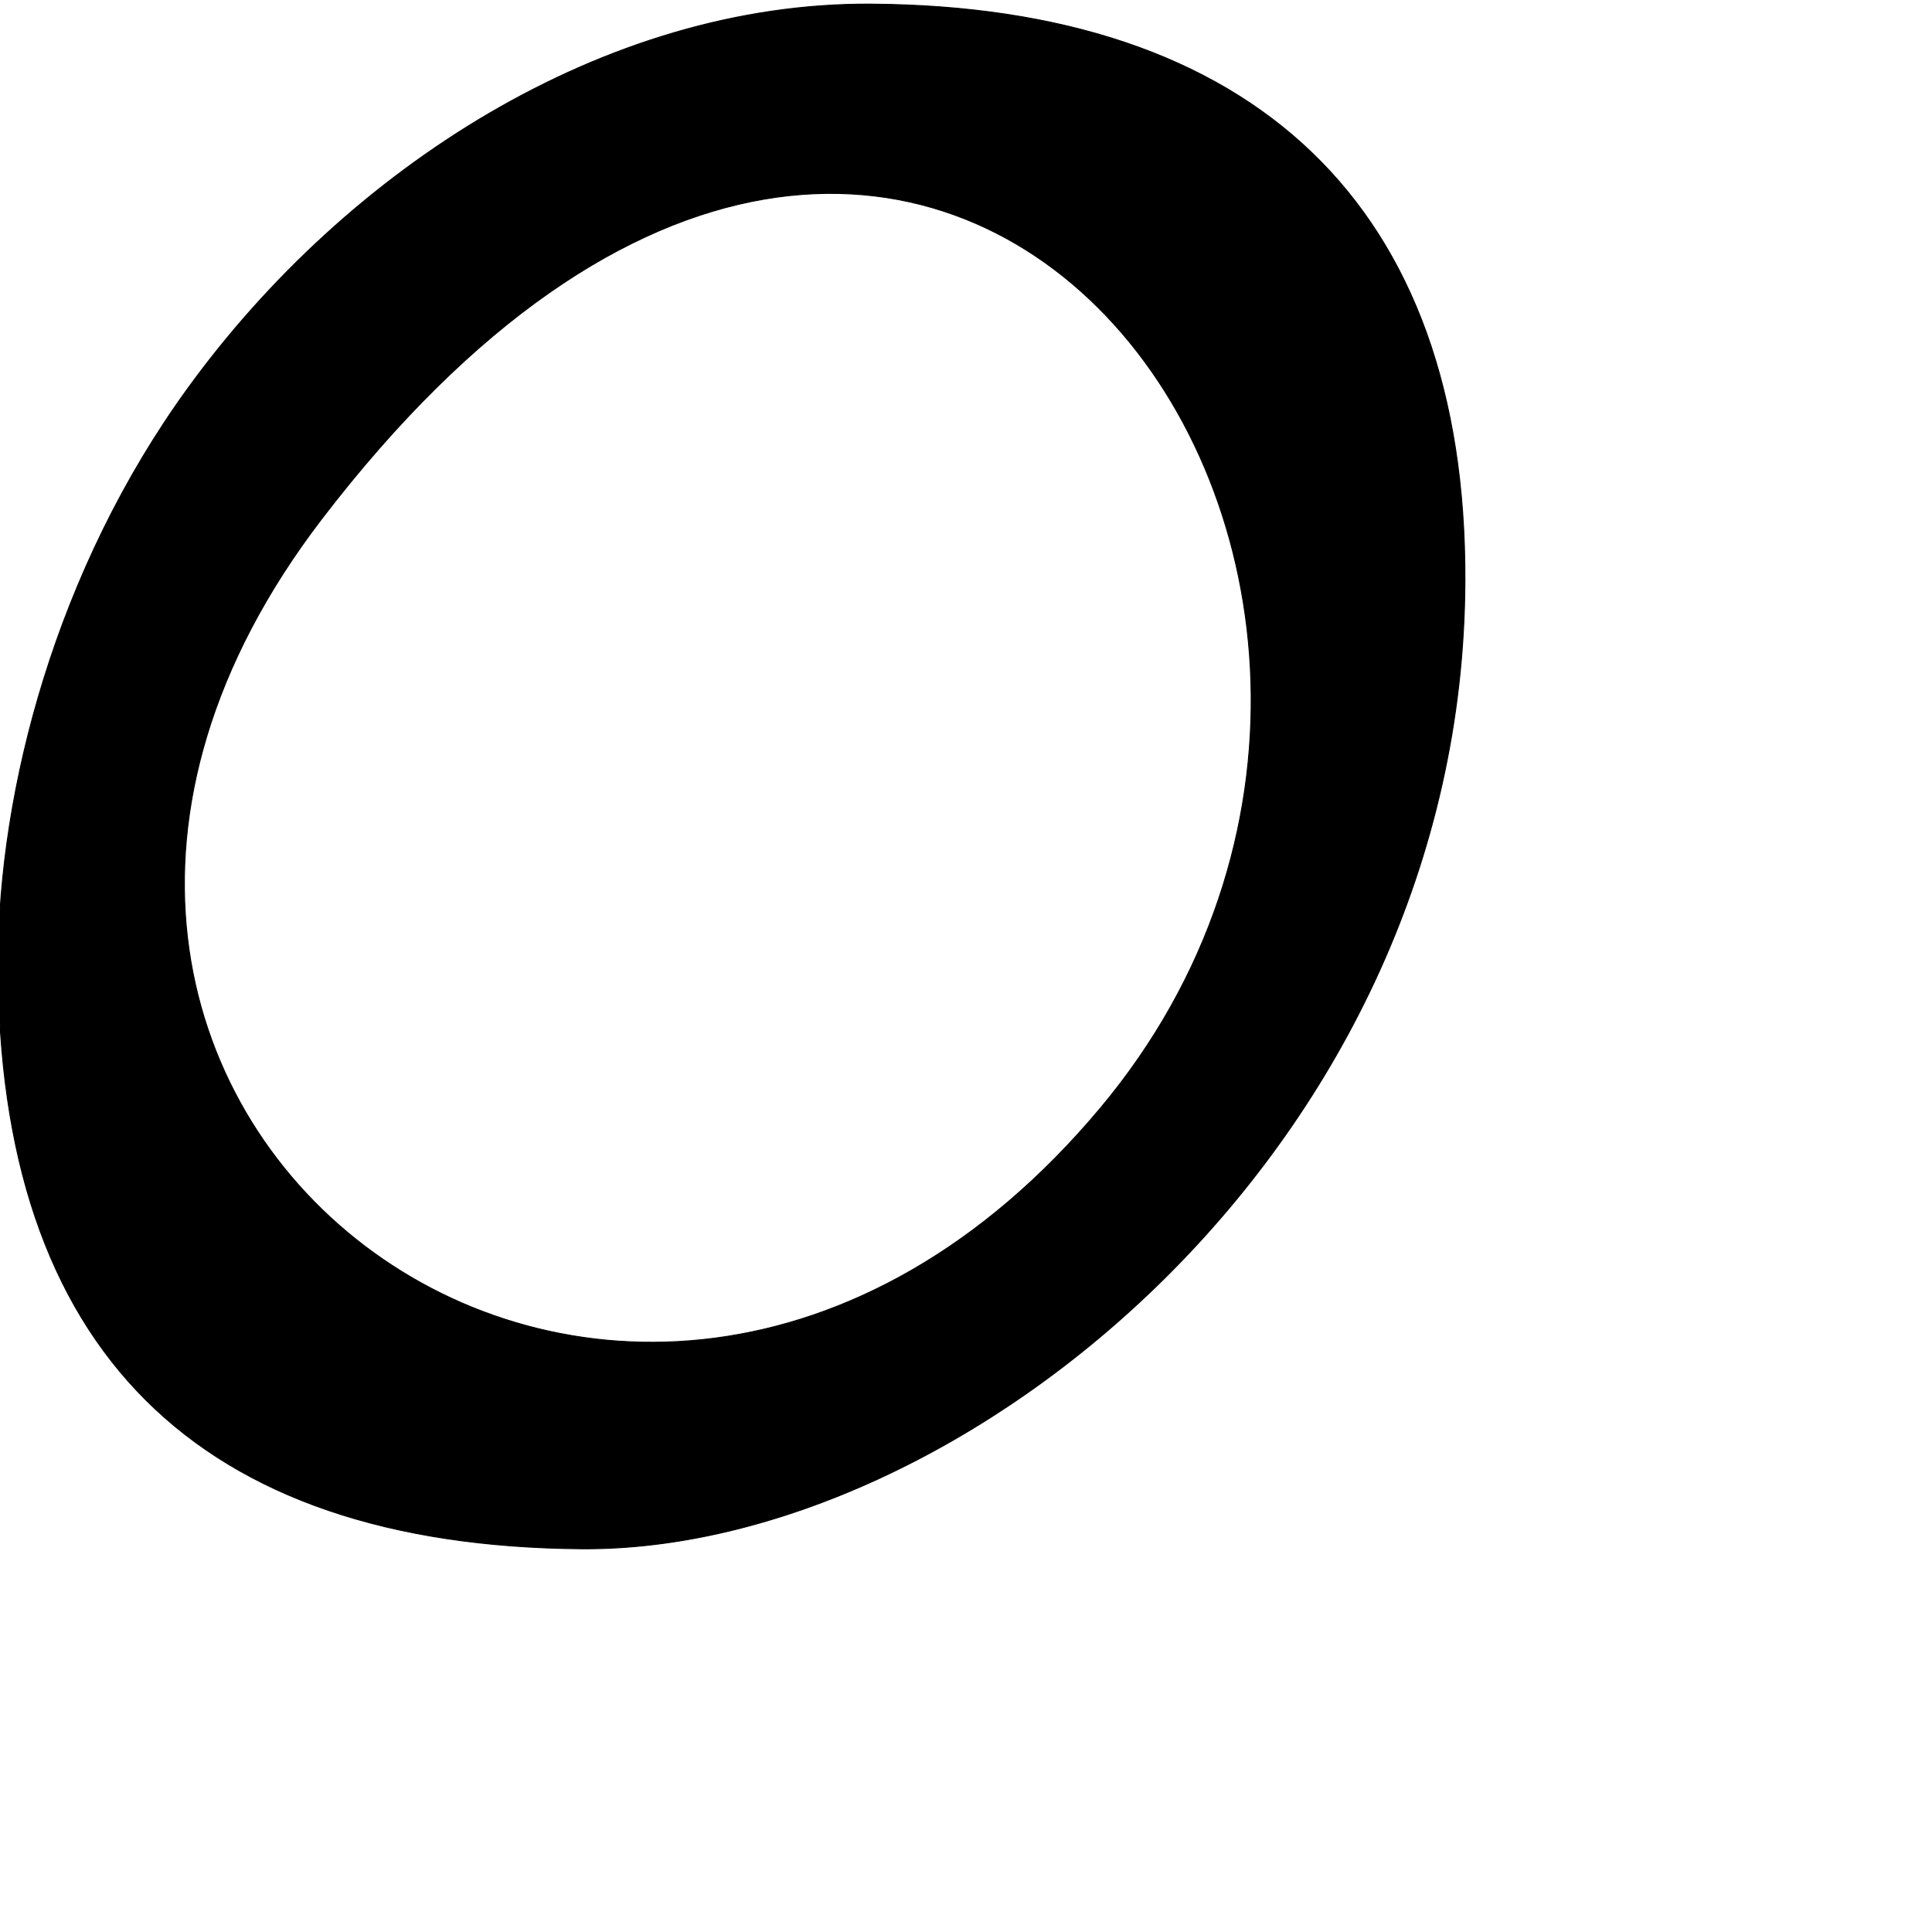
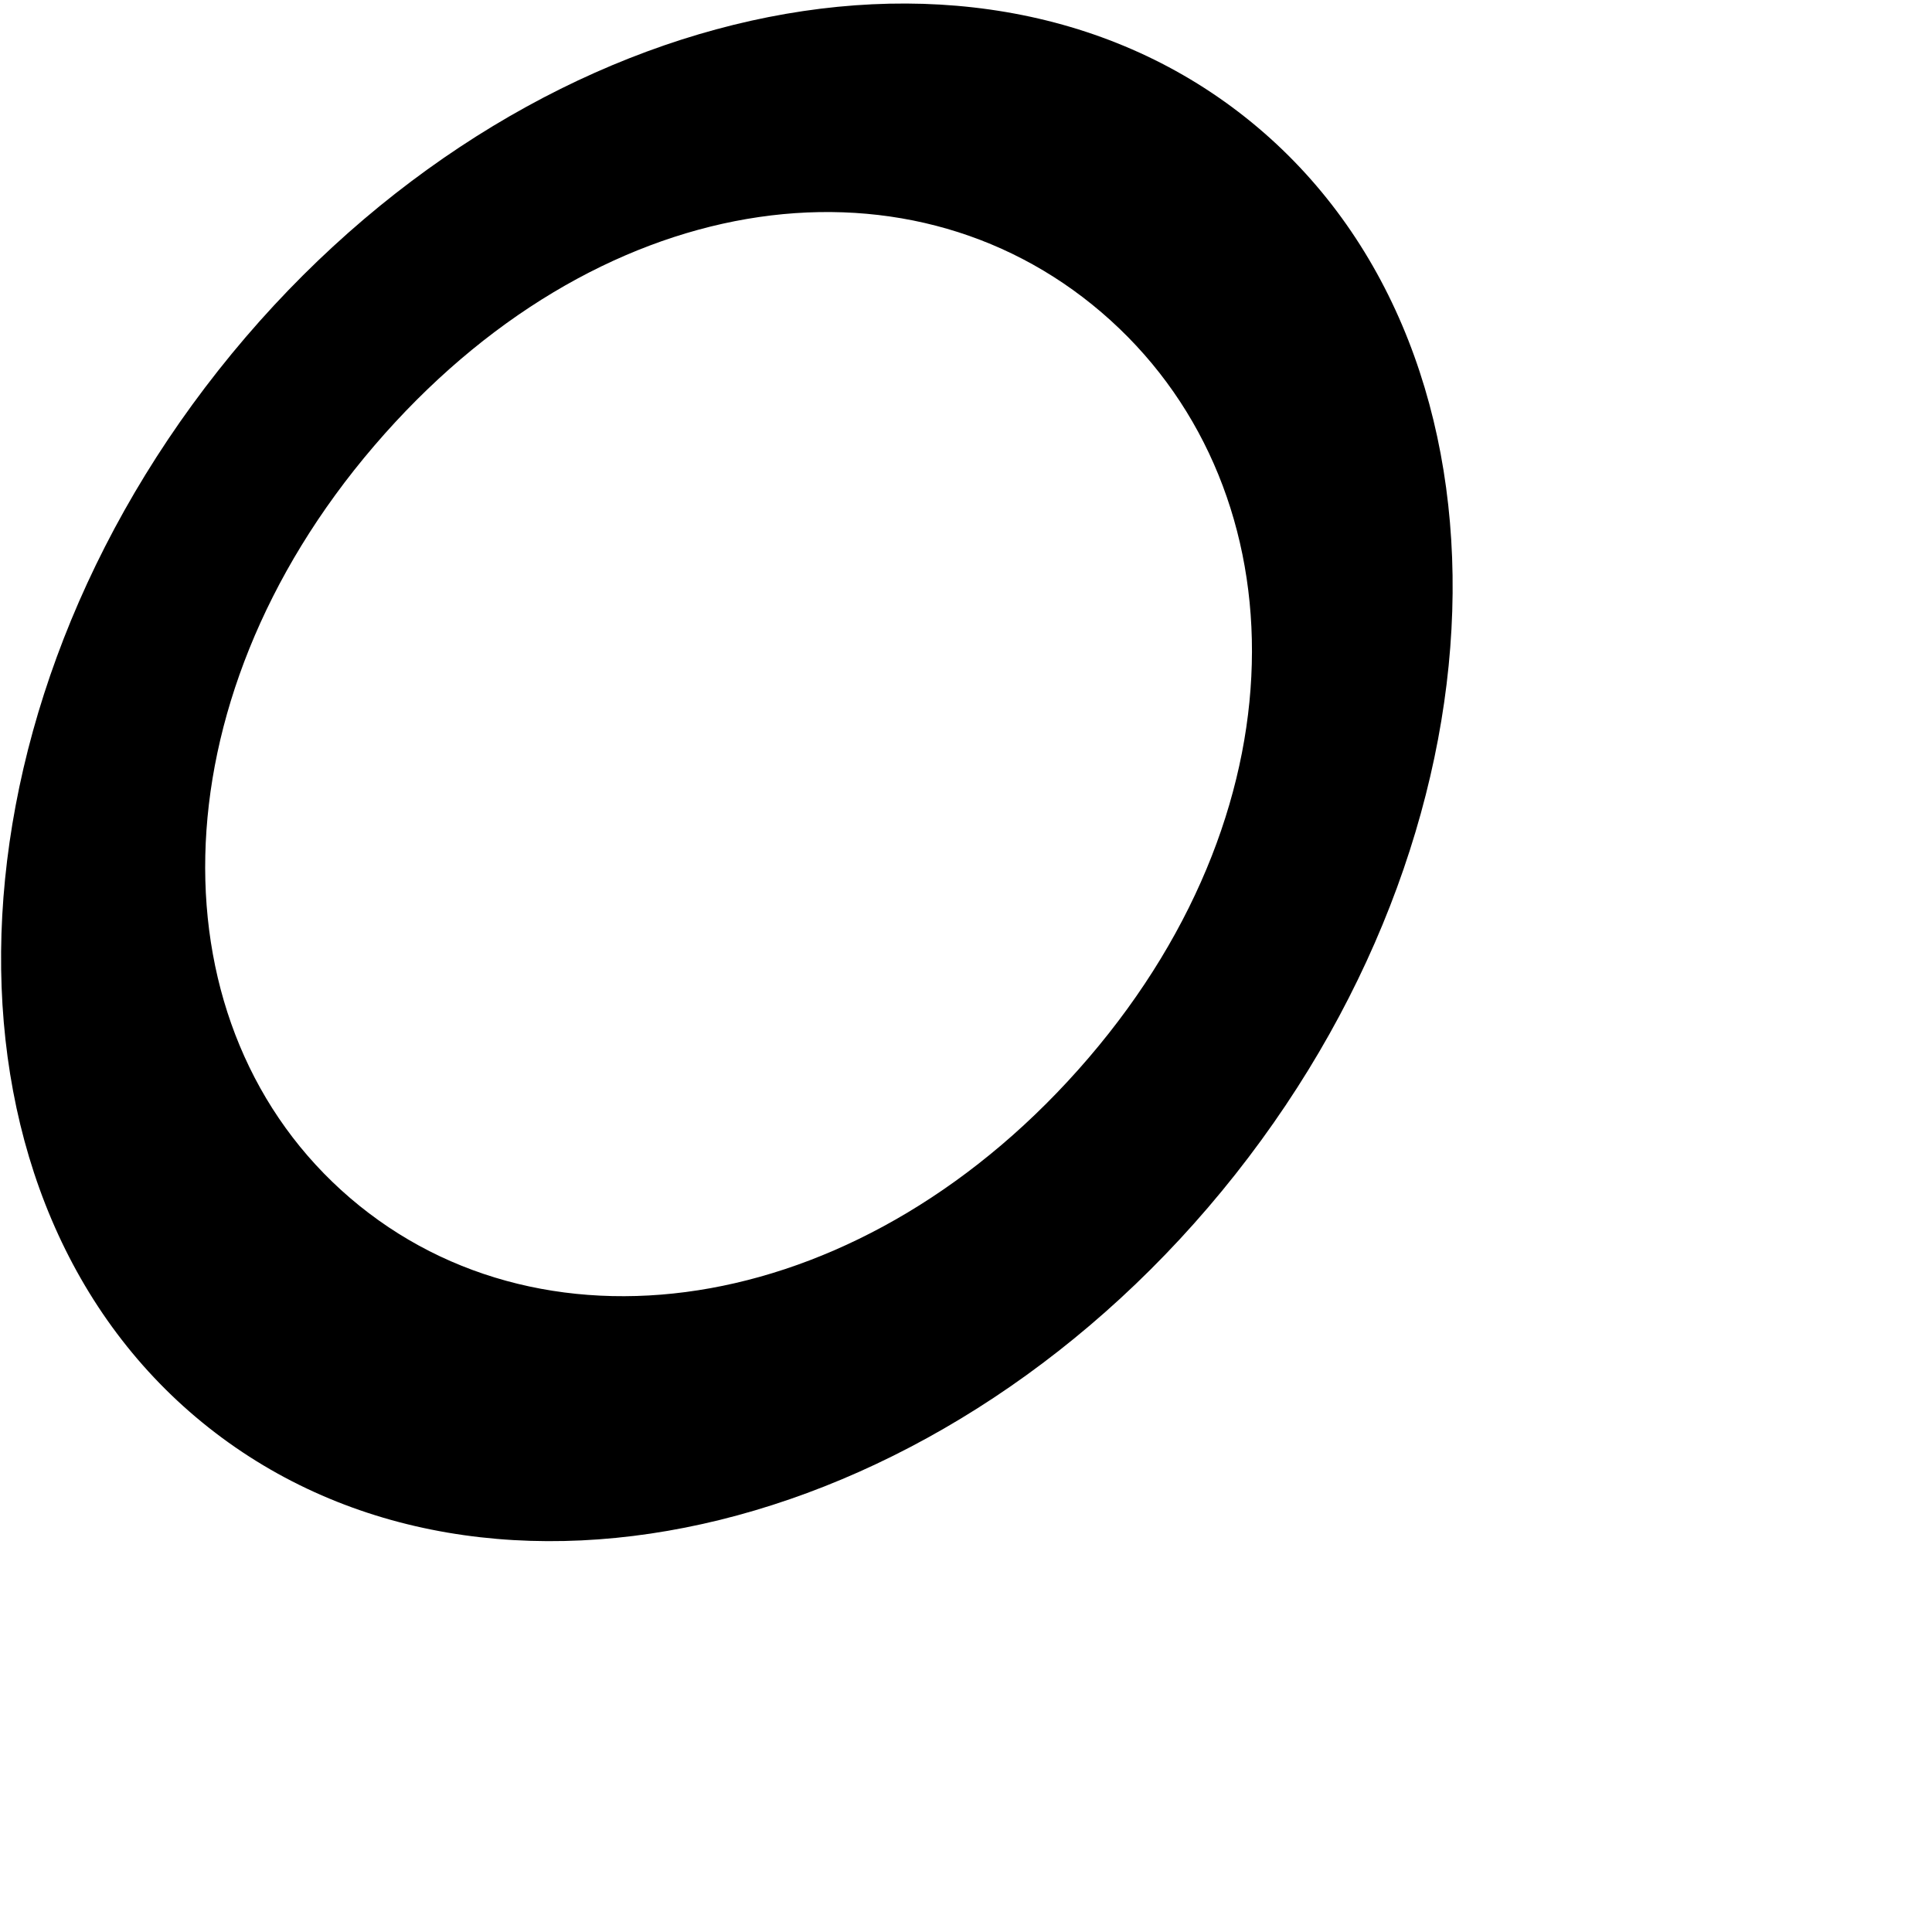
- <svg xmlns="http://www.w3.org/2000/svg" width="100%" height="100%" viewBox="0 0 2048 2048" version="1.1" xml:space="preserve" style="fill-rule:evenodd;clip-rule:evenodd;stroke-linecap:round;stroke-linejoin:round;stroke-miterlimit:1.5;">
+ <svg xmlns="http://www.w3.org/2000/svg" width="100%" height="100%" viewBox="0 0 2048 2048" version="1.1" xml:space="preserve" style="fill-rule:evenodd;clip-rule:evenodd;stroke-linejoin:round;stroke-miterlimit:2;">
  <g id="レイヤー5">
-     <path d="M1552.89,615.542C1554.25,217.488 1328.24,6.988 923.388,4.382C641.317,2.566 368.407,178.591 199.544,411.089C59.835,603.447 -1.49,836.699 -1.804,1019.88C-2.509,1431.99 210.162,1638.51 616.214,1641.76C1019.83,1645 1550.83,1214.3 1552.89,615.542ZM340.907,550.175C990.9,-298.763 1633.8,616.67 1166.41,1174.74C661.84,1777.2 -133.635,1169.96 340.907,550.175Z" style="stroke:black;stroke-width:1px;" />
+     <path d="M1319.68,124.001C1617.18,359.177 1612.64,861.402 1309.54,1244.83C1006.44,1628.25 518.828,1748.61 221.327,1513.43C-76.173,1278.25 -71.628,776.027 231.471,392.604C534.57,9.181 1022.18,-111.176 1319.68,124.001ZM1167.69,331.171C1376.68,510.21 1388.48,847.667 1153.95,1121.43C919.425,1395.2 580.273,1449.1 371.28,1270.06C162.287,1091.02 162.087,746.407 396.615,472.642C631.142,198.876 958.696,152.132 1167.69,331.171Z" />
  </g>
</svg>
